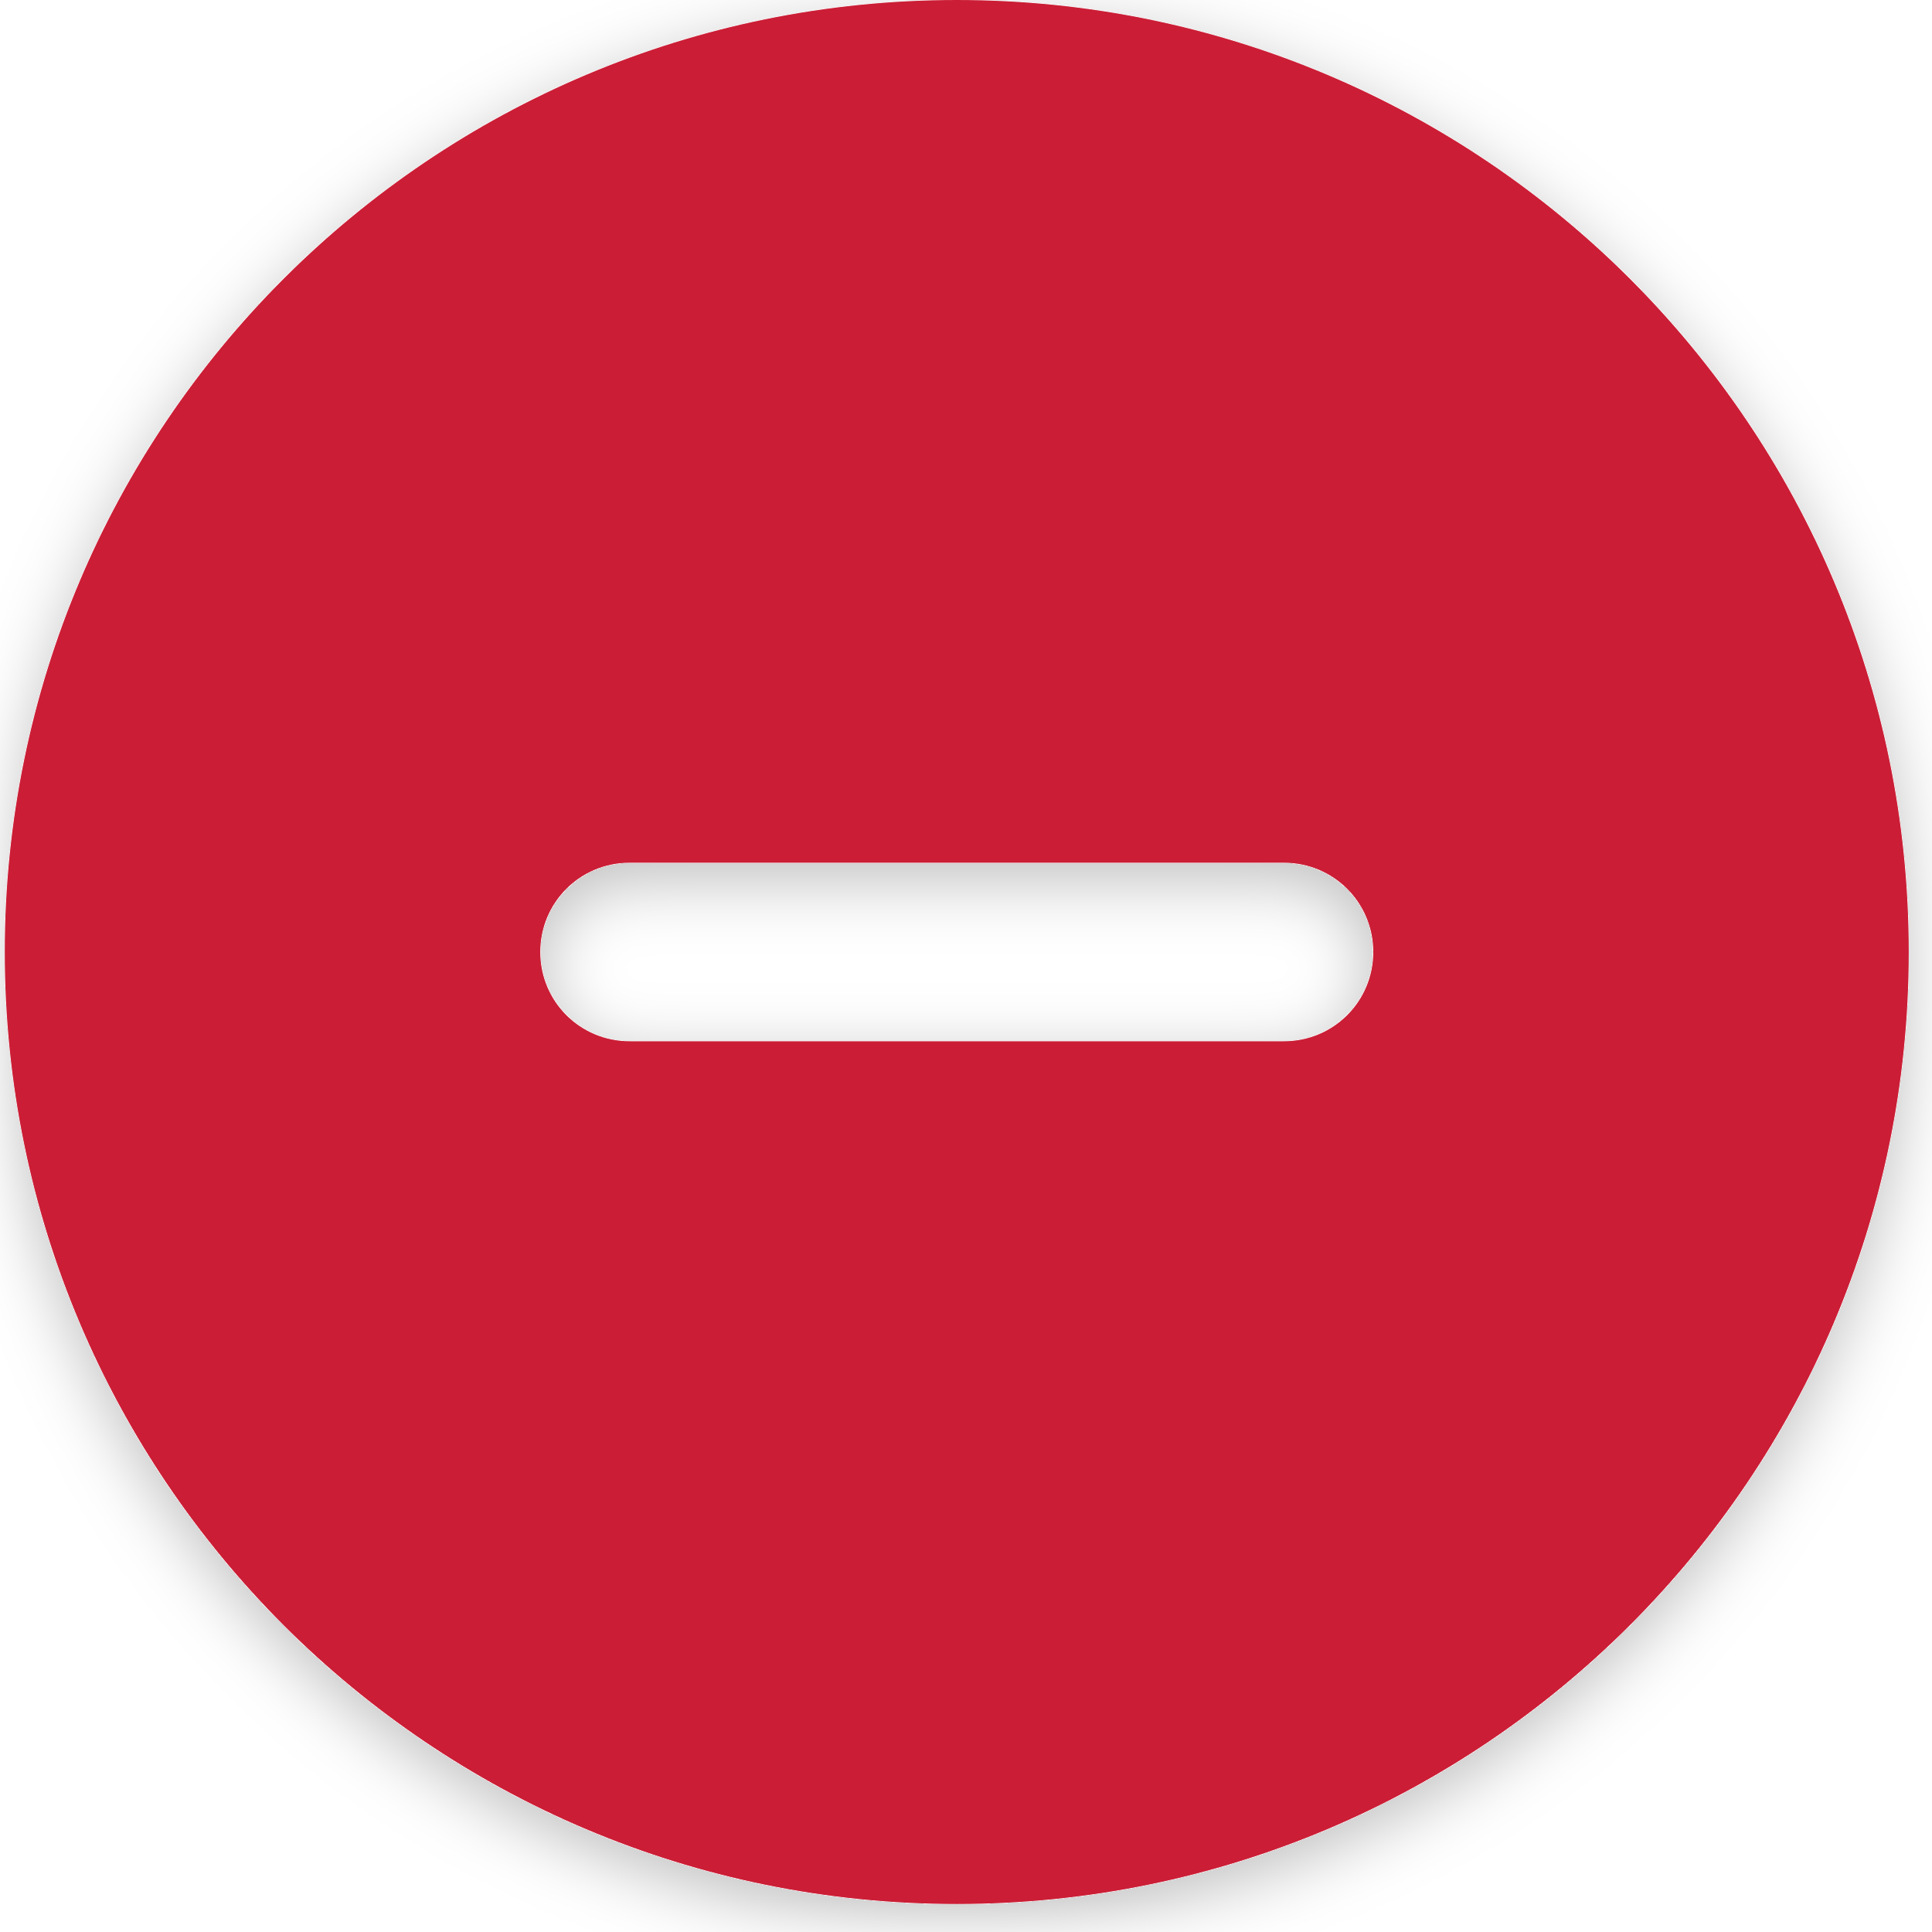
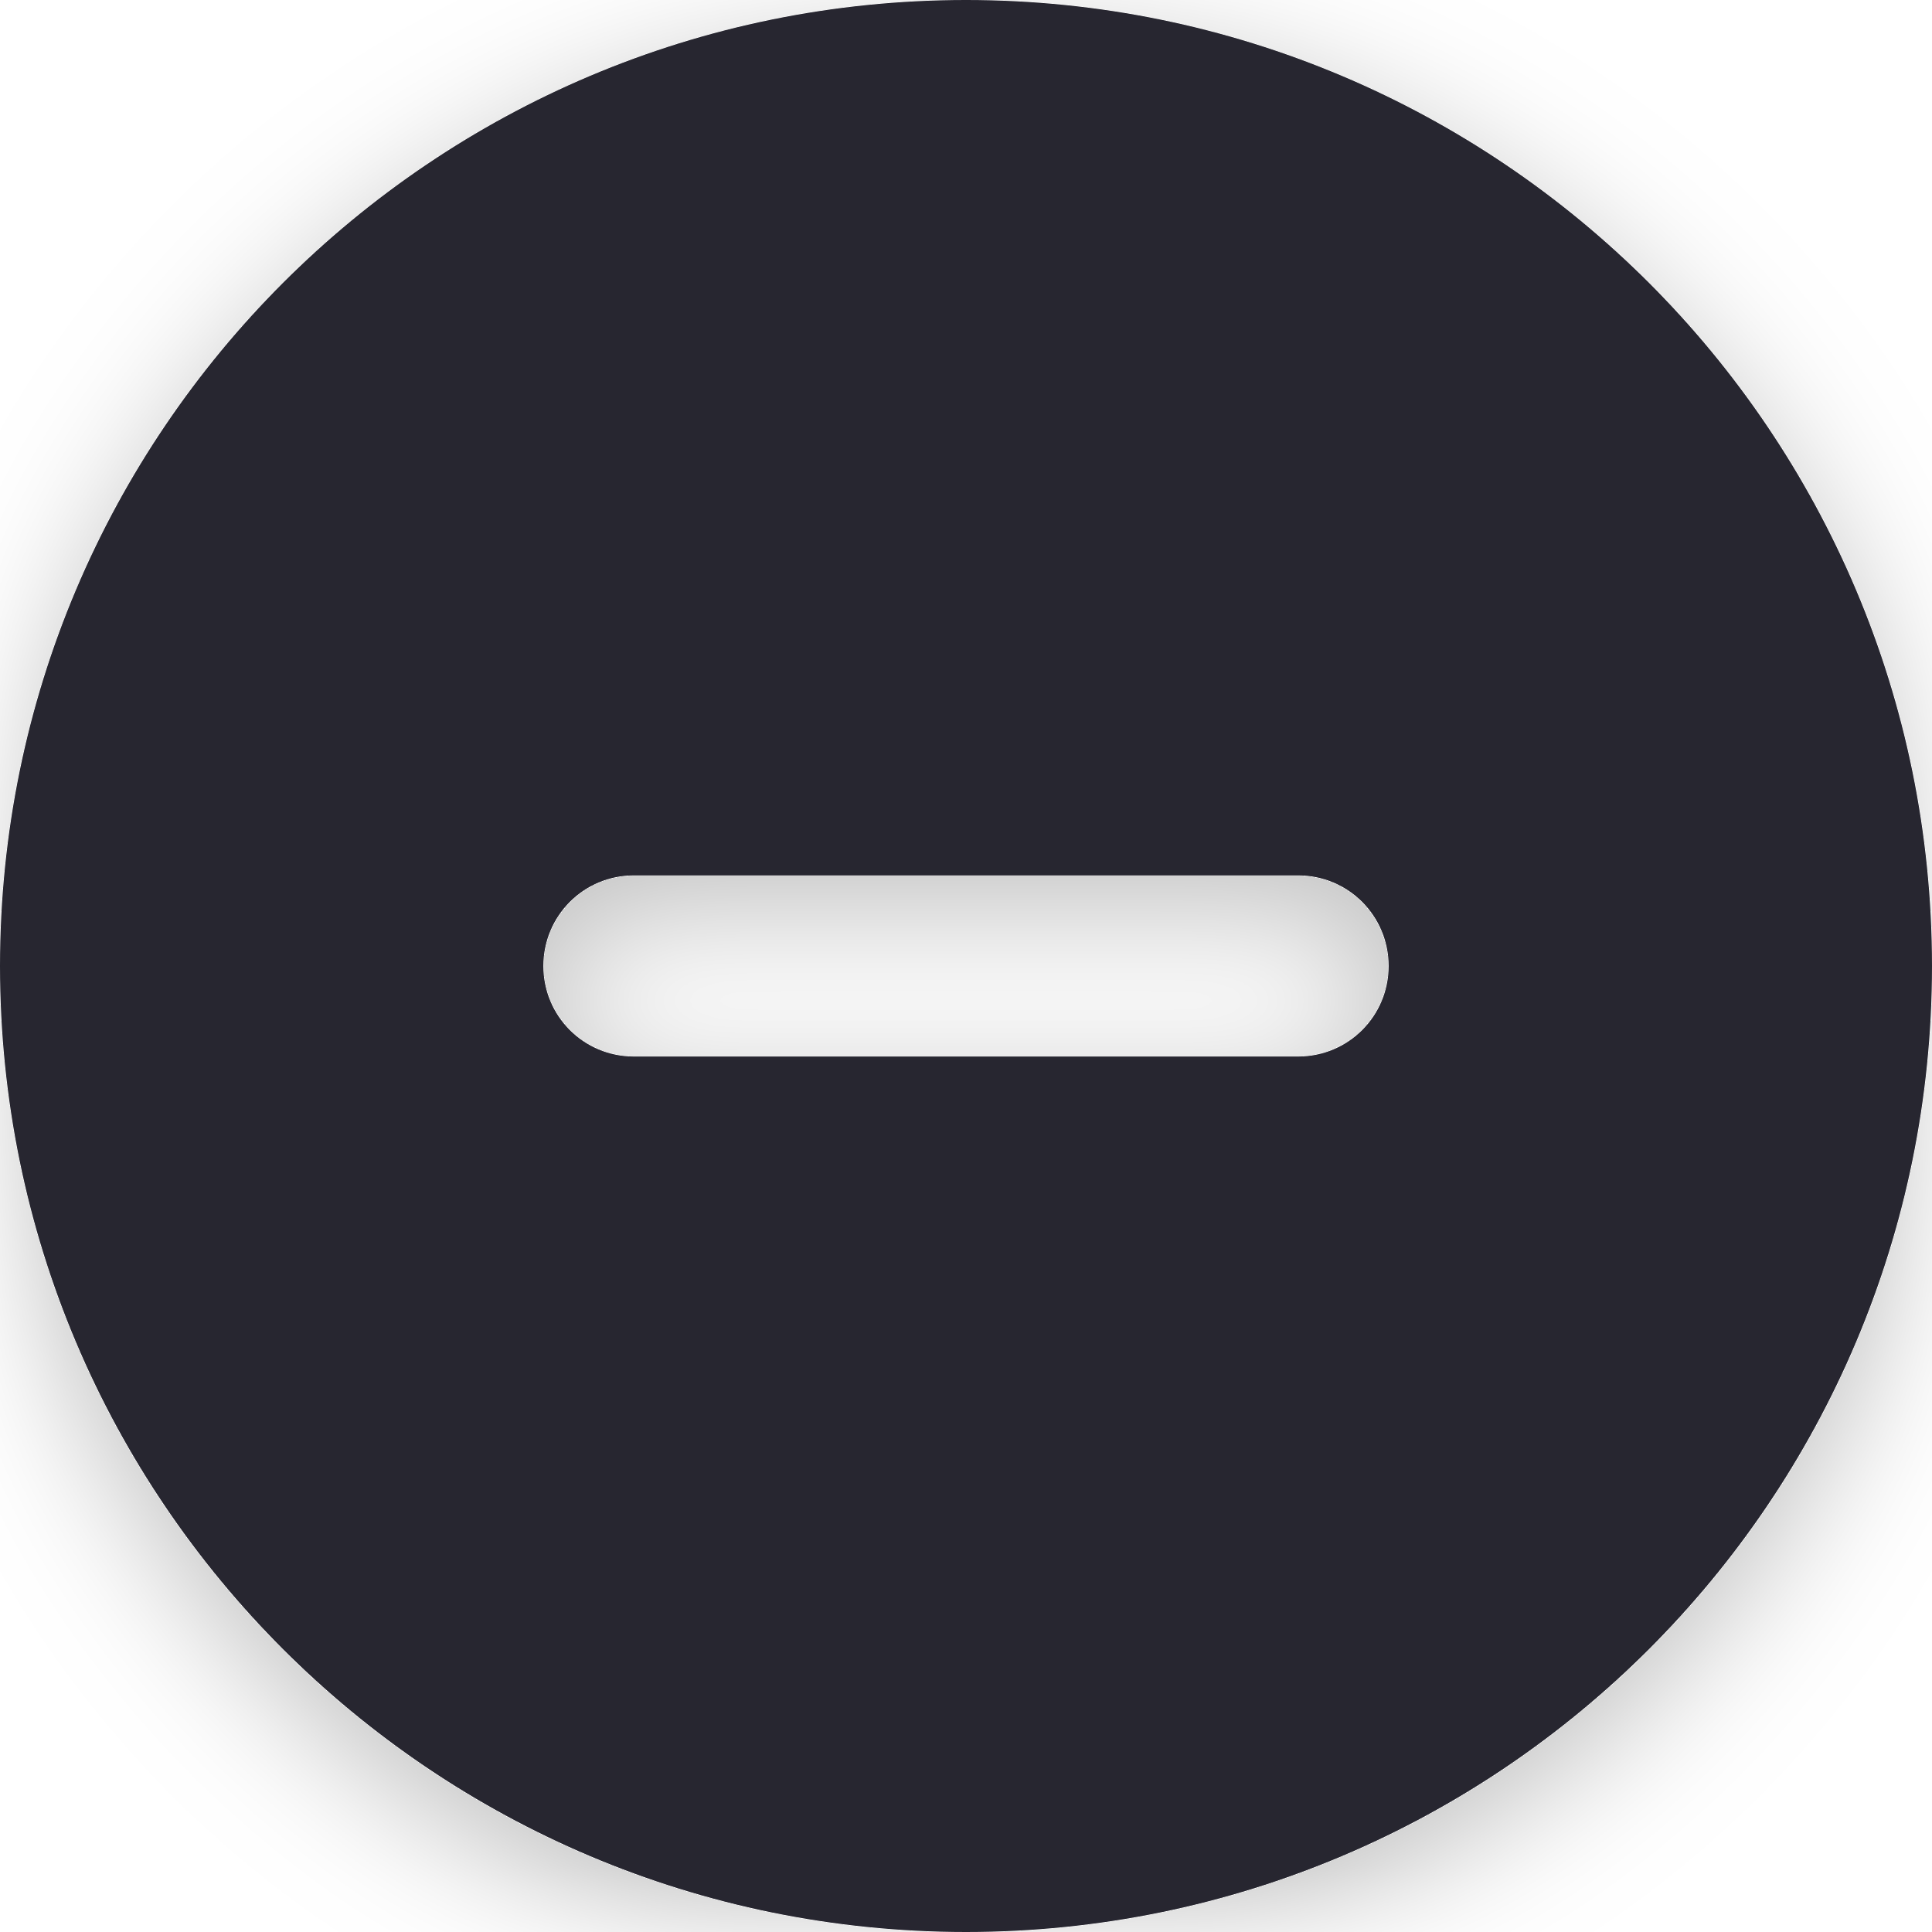
- <svg xmlns="http://www.w3.org/2000/svg" width="57" height="57" viewBox="0 0 57 57" fill="none">
+ <svg xmlns="http://www.w3.org/2000/svg" width="28" height="28" viewBox="0 0 28 28" fill="none">
  <g filter="url(#filter0_d_156_31)">
-     <path d="M0.141 28.087C0.141 12.573 12.714 0 28.227 0C43.741 0 56.314 12.573 56.314 28.087C56.314 43.6 43.741 56.174 28.227 56.174C12.714 56.174 0.141 43.6 0.141 28.087ZM18.573 25.454C17.113 25.454 15.94 26.628 15.94 28.087C15.94 29.546 17.113 30.72 18.573 30.72H37.882C39.342 30.72 40.516 29.546 40.516 28.087C40.516 26.628 39.342 25.454 37.882 25.454H18.573Z" fill="#CB1E36" />
+     <path d="M0 14C0 6.267 6.267 -6.10352e-05 14 -6.10352e-05C21.733 -6.10352e-05 28 6.267 28 14C28 21.733 21.733 28 14 28C6.267 28 0 21.733 0 14ZM9.188 12.687C8.46 12.687 7.875 13.273 7.875 14C7.875 14.727 8.46 15.312 9.188 15.312H18.812C19.54 15.312 20.125 14.727 20.125 14C20.125 13.273 19.54 12.687 18.812 12.687H9.188Z" fill="#272630" />
  </g>
  <defs>
-     <filter id="filter0_d_156_31" x="-1.859" y="-1.5" width="60.174" height="60.174" filterUnits="userSpaceOnUse" color-interpolation-filters="sRGB">
+     <filter id="filter0_d_156_31" x="-2" y="-1.5" width="32" height="32" filterUnits="userSpaceOnUse" color-interpolation-filters="sRGB">
      <feFlood flood-opacity="0" result="BackgroundImageFix" />
      <feColorMatrix in="SourceAlpha" type="matrix" values="0 0 0 0 0 0 0 0 0 0 0 0 0 0 0 0 0 0 127 0" result="hardAlpha" />
      <feOffset dy="0.5" />
      <feGaussianBlur stdDeviation="1" />
      <feComposite in2="hardAlpha" operator="out" />
      <feColorMatrix type="matrix" values="0 0 0 0 0 0 0 0 0 0 0 0 0 0 0 0 0 0 0.25 0" />
      <feBlend mode="normal" in2="BackgroundImageFix" result="effect1_dropShadow_156_31" />
      <feBlend mode="normal" in="SourceGraphic" in2="effect1_dropShadow_156_31" result="shape" />
    </filter>
  </defs>
</svg>
